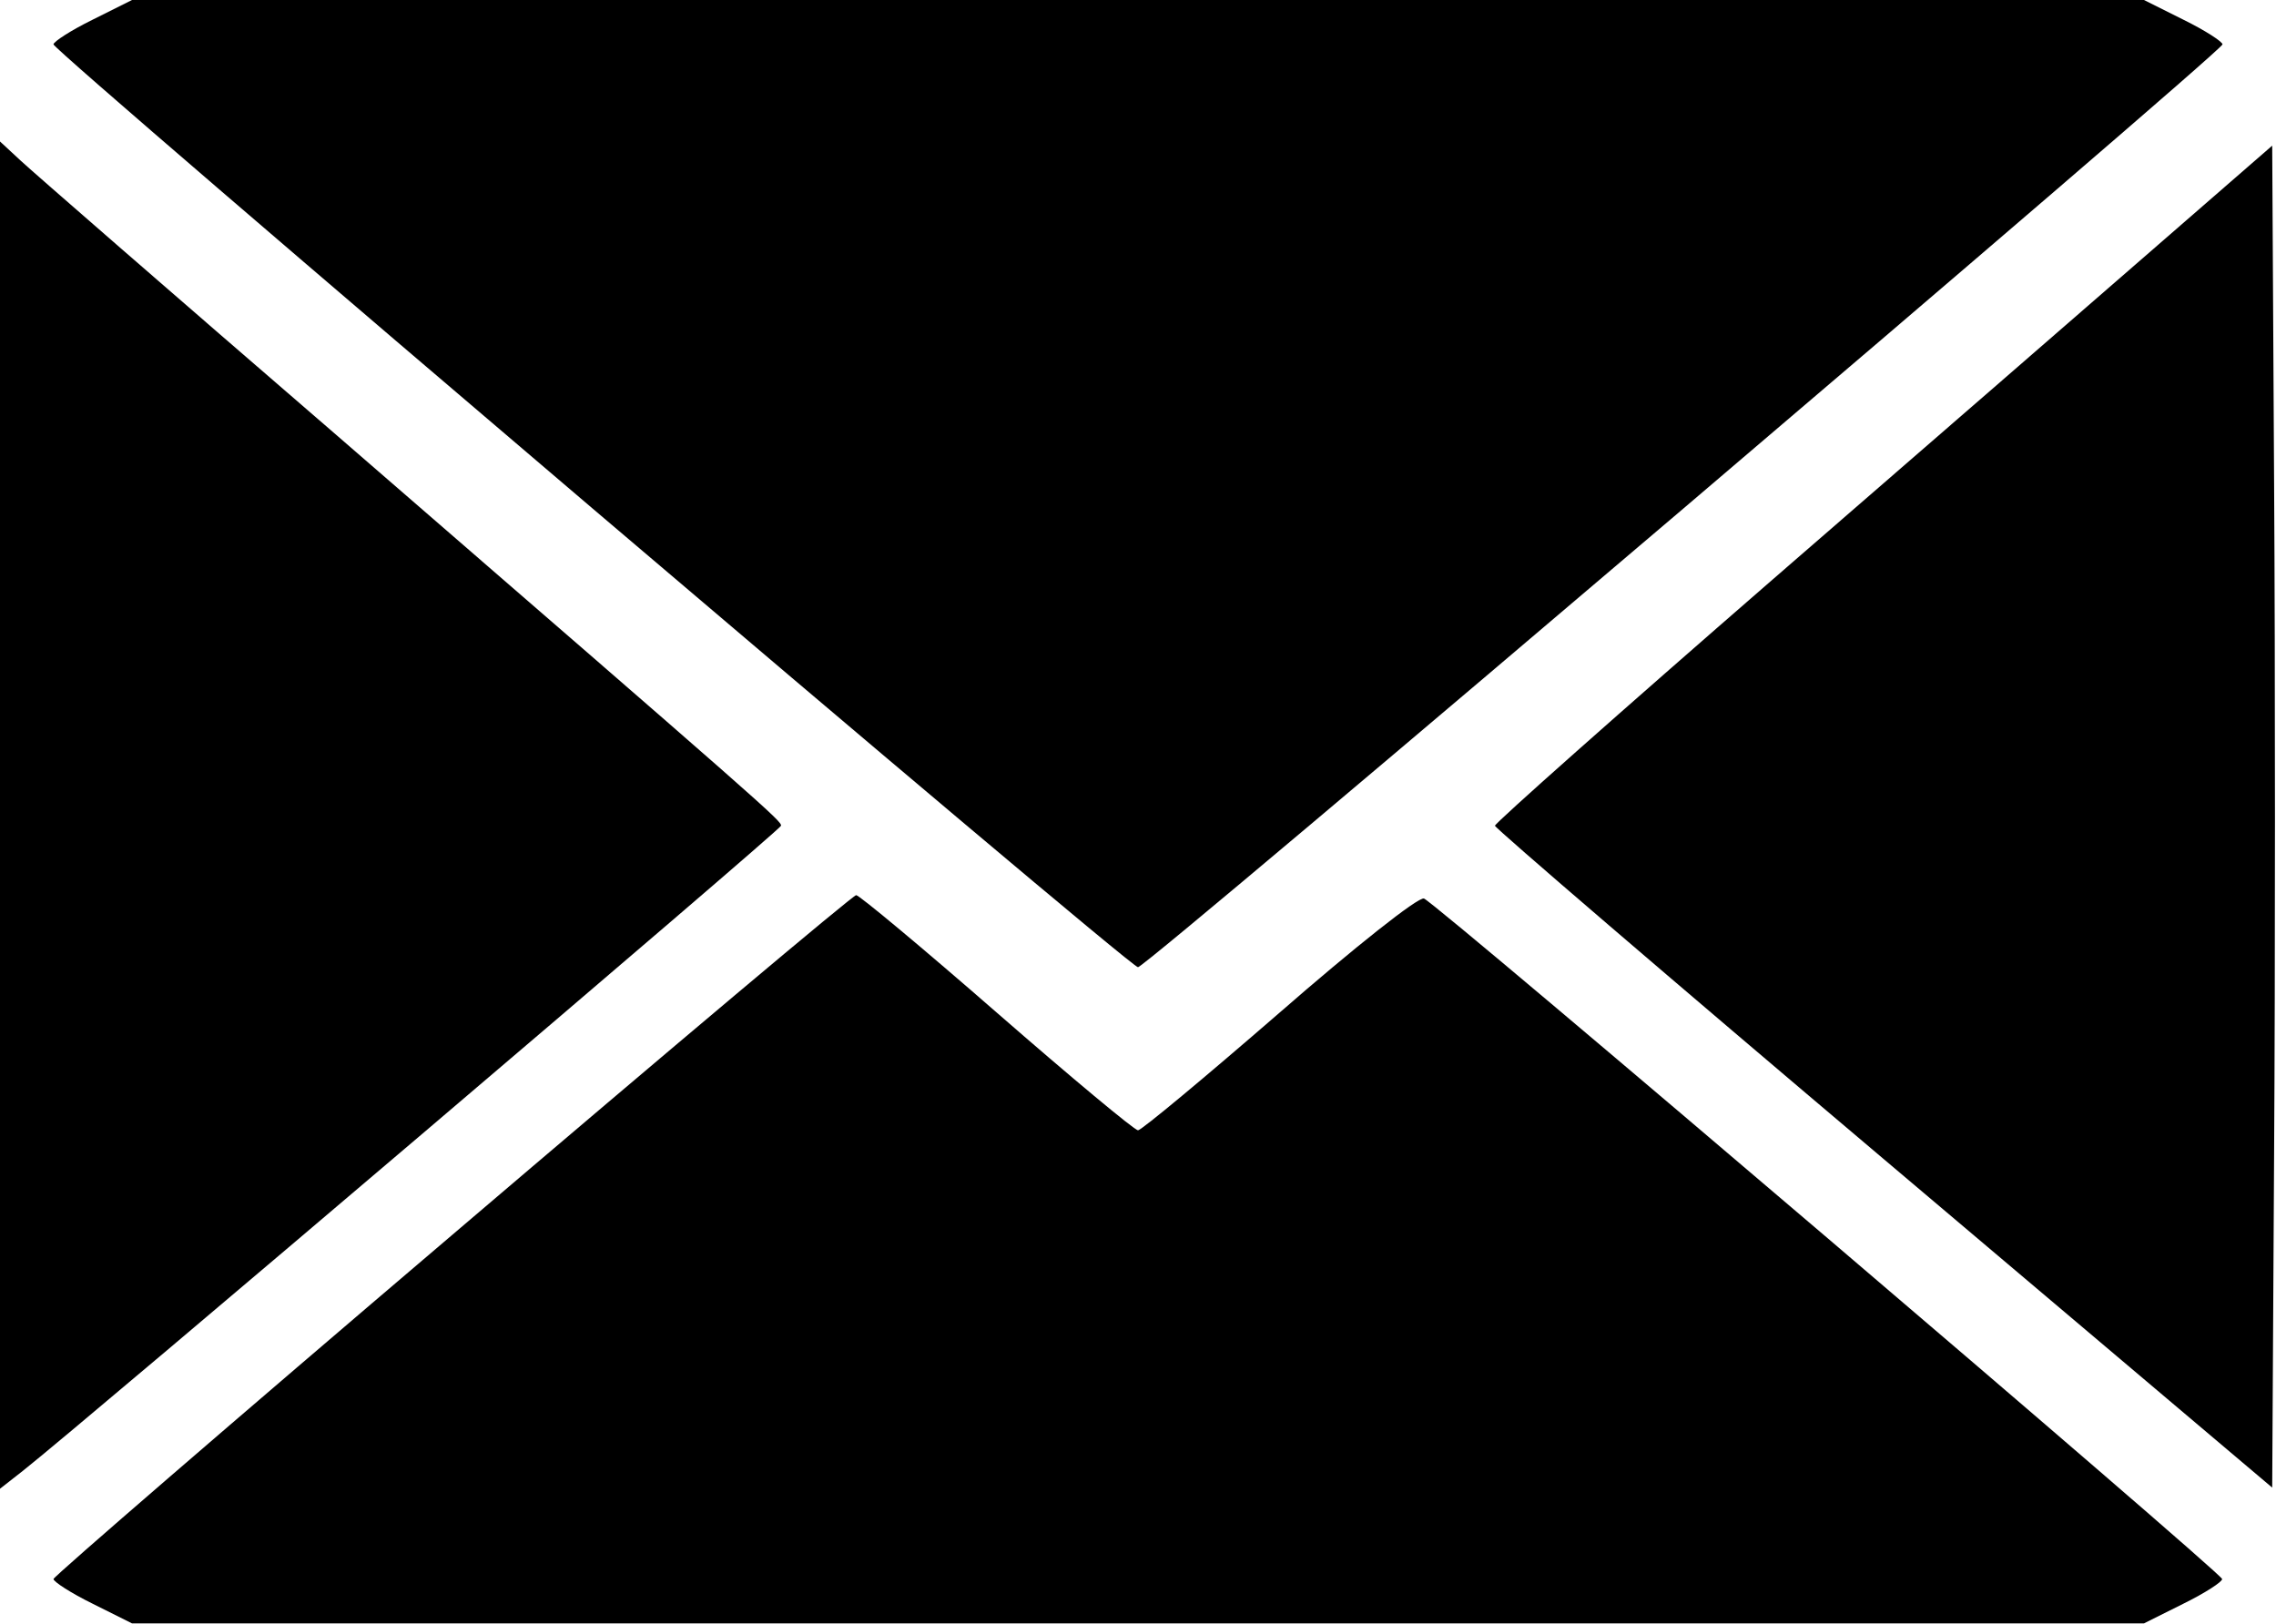
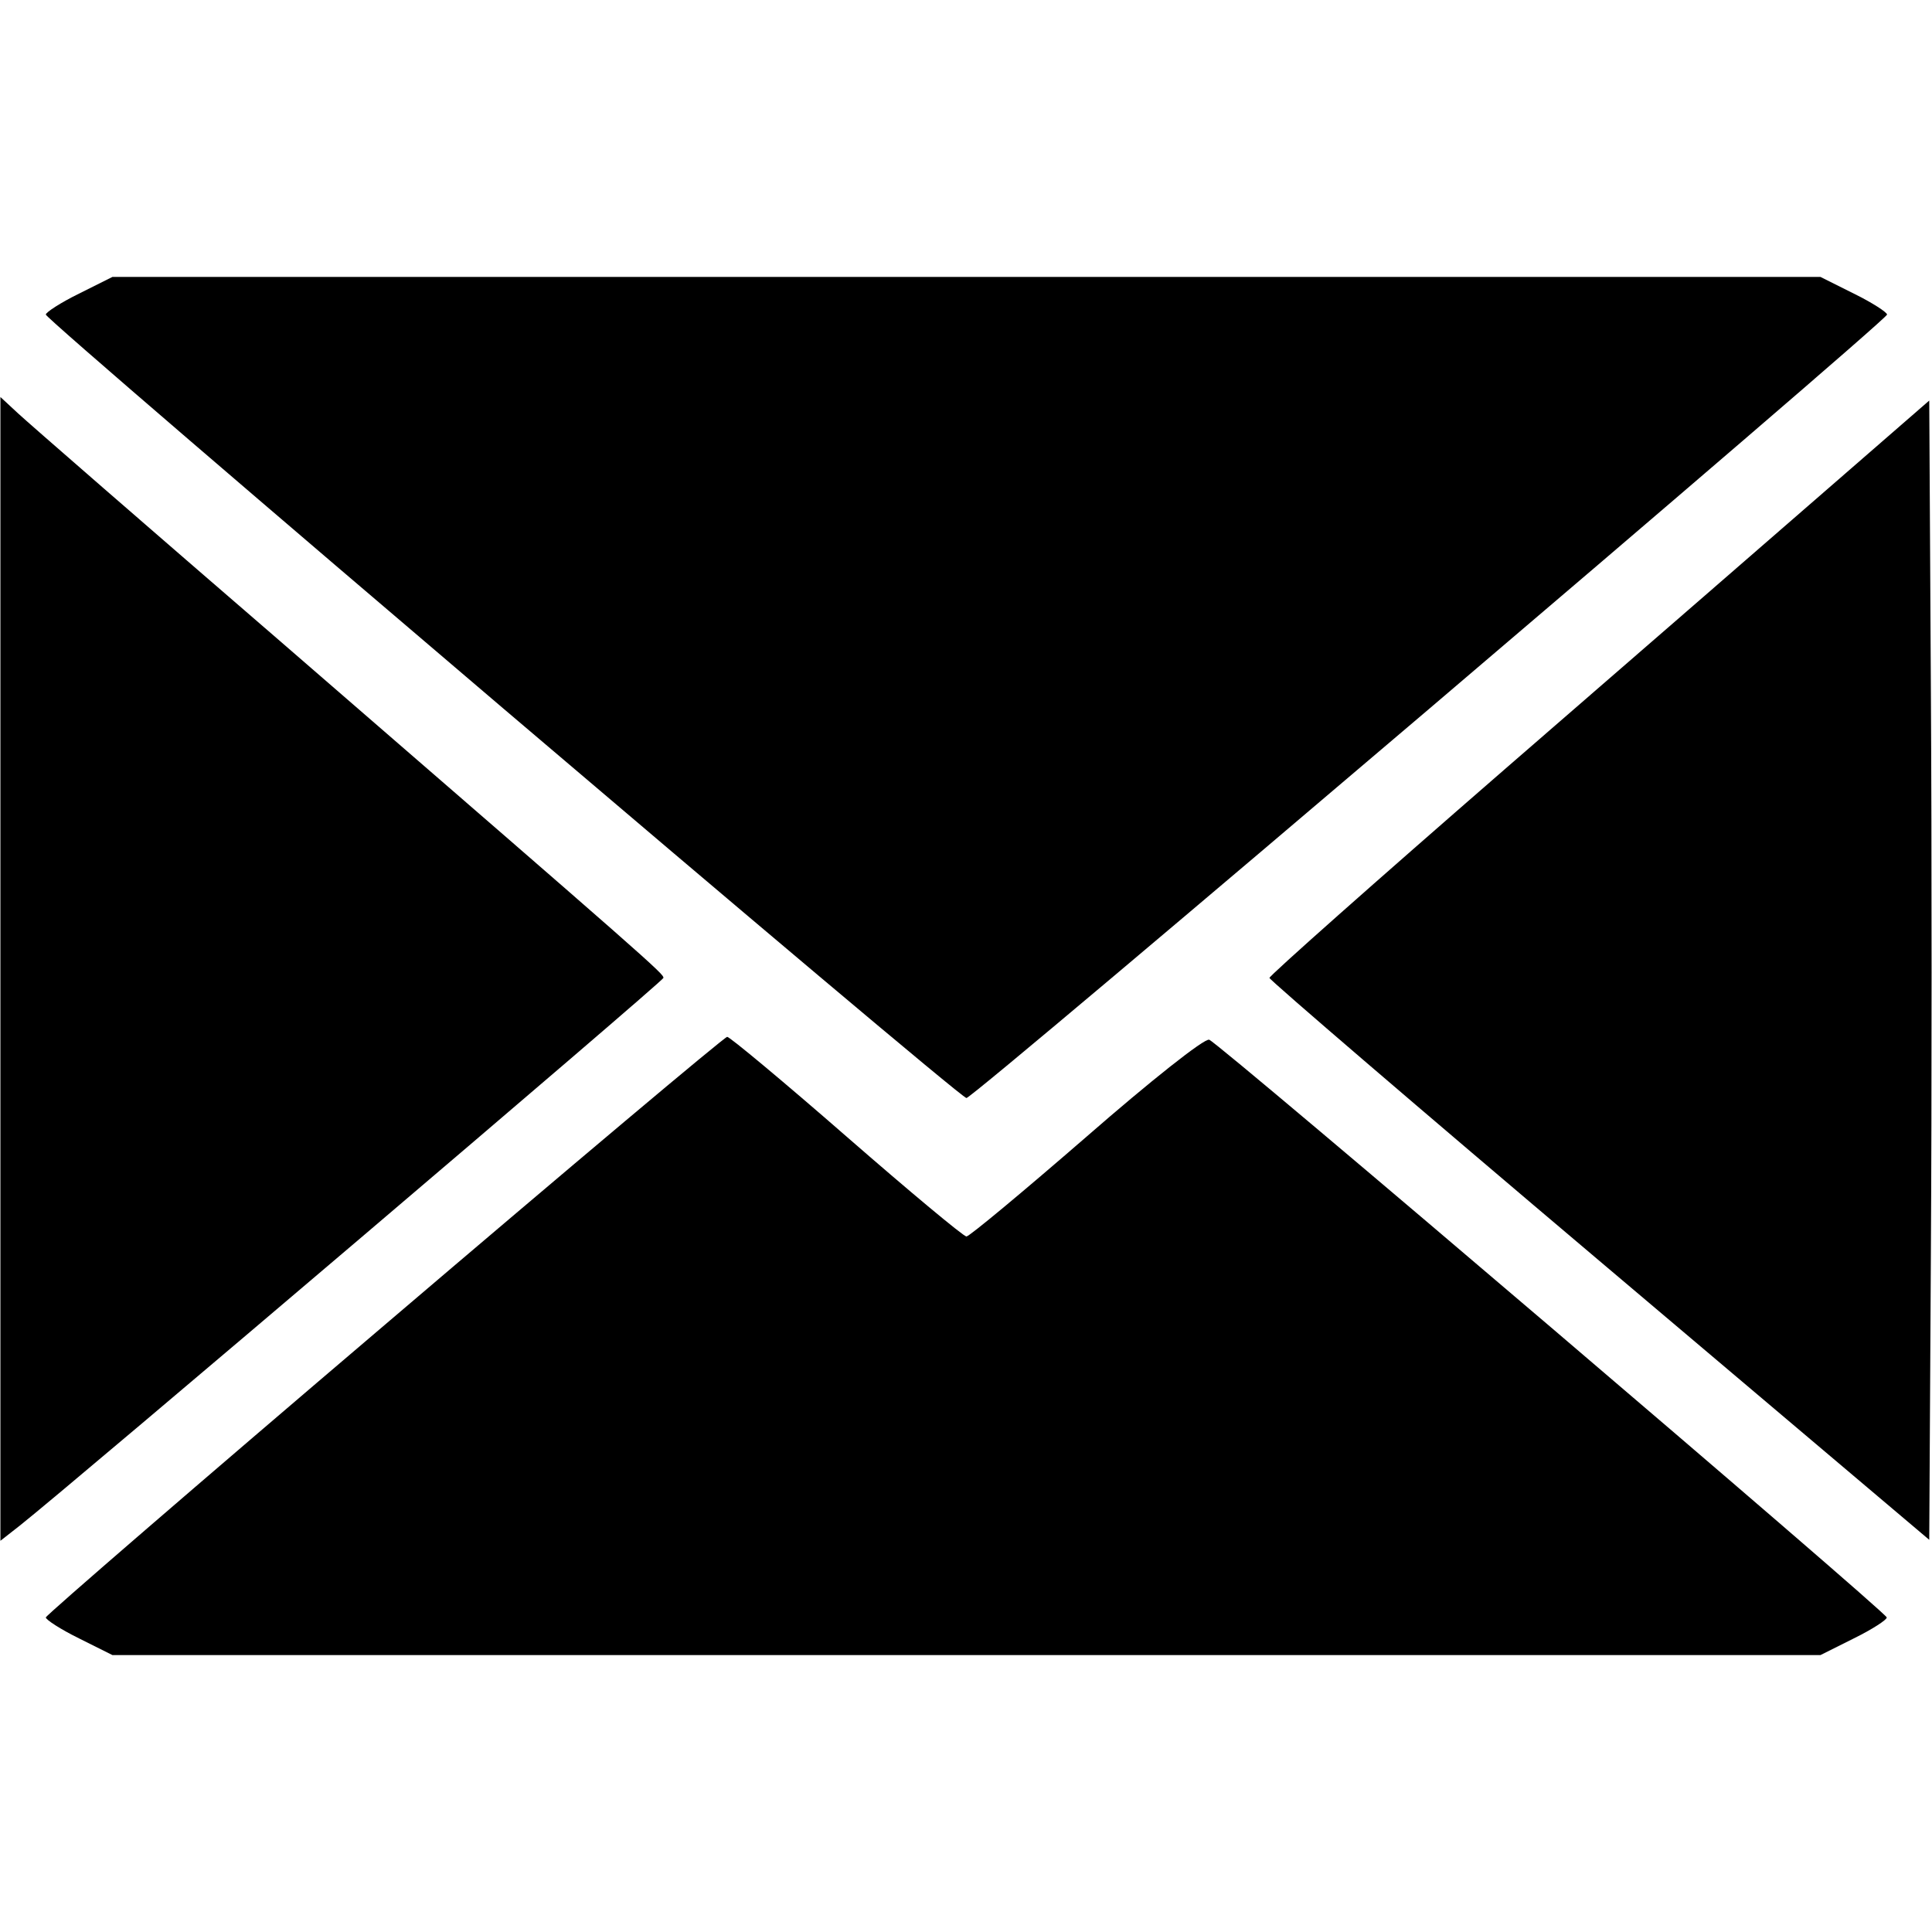
- <svg xmlns="http://www.w3.org/2000/svg" version="1.0" width="300pt" height="214pt" viewBox="0 0 300 214" preserveAspectRatio="xMidYMid meet">
-   <g transform="translate(0,214) scale(0.05,-0.05)" fill="#000000" stroke="none">
-     <path d="M244 4228 c-57 -28 -103 -58 -103 -65 3 -21 2836 -2433 2859 -2433 23 0 2856 2412 2859 2433 0 7 -46 37 -103 65 l-104 52 -2652 0 -2652 0 -104 -52z" />
-     <path d="M0 2131 l0 -1776 60 47 c162 128 1998 1690 1999 1701 1 13 -34 44 -1179 1036 -424 366 -795 689 -825 717 l-55 51 0 -1776z" />
-     <path d="M5699 3643 c-160 -139 -621 -540 -1025 -890 -404 -351 -733 -643 -733 -650 1 -7 462 -403 1025 -879 l1024 -866 5 879 c3 484 3 1280 0 1769 l-5 890 -291 -253z" />
-     <path d="M1193 1025 c-578 -492 -1051 -901 -1052 -908 0 -7 46 -37 103 -65 l104 -52 2652 0 2652 0 104 52 c57 28 103 58 102 65 -2 17 -2071 1782 -2104 1794 -14 6 -185 -130 -381 -301 -196 -170 -364 -310 -373 -310 -9 0 -177 140 -372 310 -196 171 -363 310 -371 310 -8 0 -487 -403 -1064 -895z" />
+ <svg xmlns="http://www.w3.org/2000/svg" version="1.1" id="Layer_1" x="0px" y="0px" width="299.99px" height="299.99px" viewBox="0 0 299.99 299.99" enable-background="new 0 0 299.99 299.99" xml:space="preserve">
+   <g transform="translate(0,214) scale(0.05,-0.05)">
+     <path d="M245.269,3368.095c-56.992-27.998-103.008-57.998-103.008-65c3.008-20.996,2836.015-2432.998,2859.004-2432.998   c23.008,0,2855.995,2412.002,2859.003,2432.998c0,7.002-45.996,37.002-103.008,65l-104.004,52.002H3001.264H349.272   L245.269,3368.095z" />
+     <path d="M1.265,1271.093V-504.902l60,46.992c162.012,128.008,1998.008,1690,1999.004,1701.015   c0.996,12.988-34.004,43.994-1179.004,1035.996c-424.004,365.996-795,688.994-825,716.992l-55,51.006V1271.093z" />
+     <path d="M5700.268,2783.095c-160-138.994-620.996-540-1024.999-890c-404.004-350.996-733.008-642.998-733.008-649.99   c0.996-7.012,462.012-403.008,1024.999-879.003l1024.004-865.996l5,878.984c3.008,484.003,3.008,1280.009,0,1769.003l-5,890   L5700.268,2783.095z" />
+     <path d="M1194.272,165.098C616.265-326.895,143.276-735.898,142.261-742.91c0-6.992,46.016-36.992,103.008-65l104.004-51.992   h2651.992h2651.991l104.004,51.992c57.012,28.008,103.008,58.008,102.012,65c-2.012,17.012-2071.015,1782.011-2104.003,1794.003   c-14.004,5.996-185-130-380.996-300.996c-196.016-170-364.004-310-373.008-310s-176.992,140-371.992,310   c-195.996,170.996-363.008,310-370.996,310C2250.268,1060.097,1771.264,657.089,1194.272,165.098z" />
  </g>
</svg>
